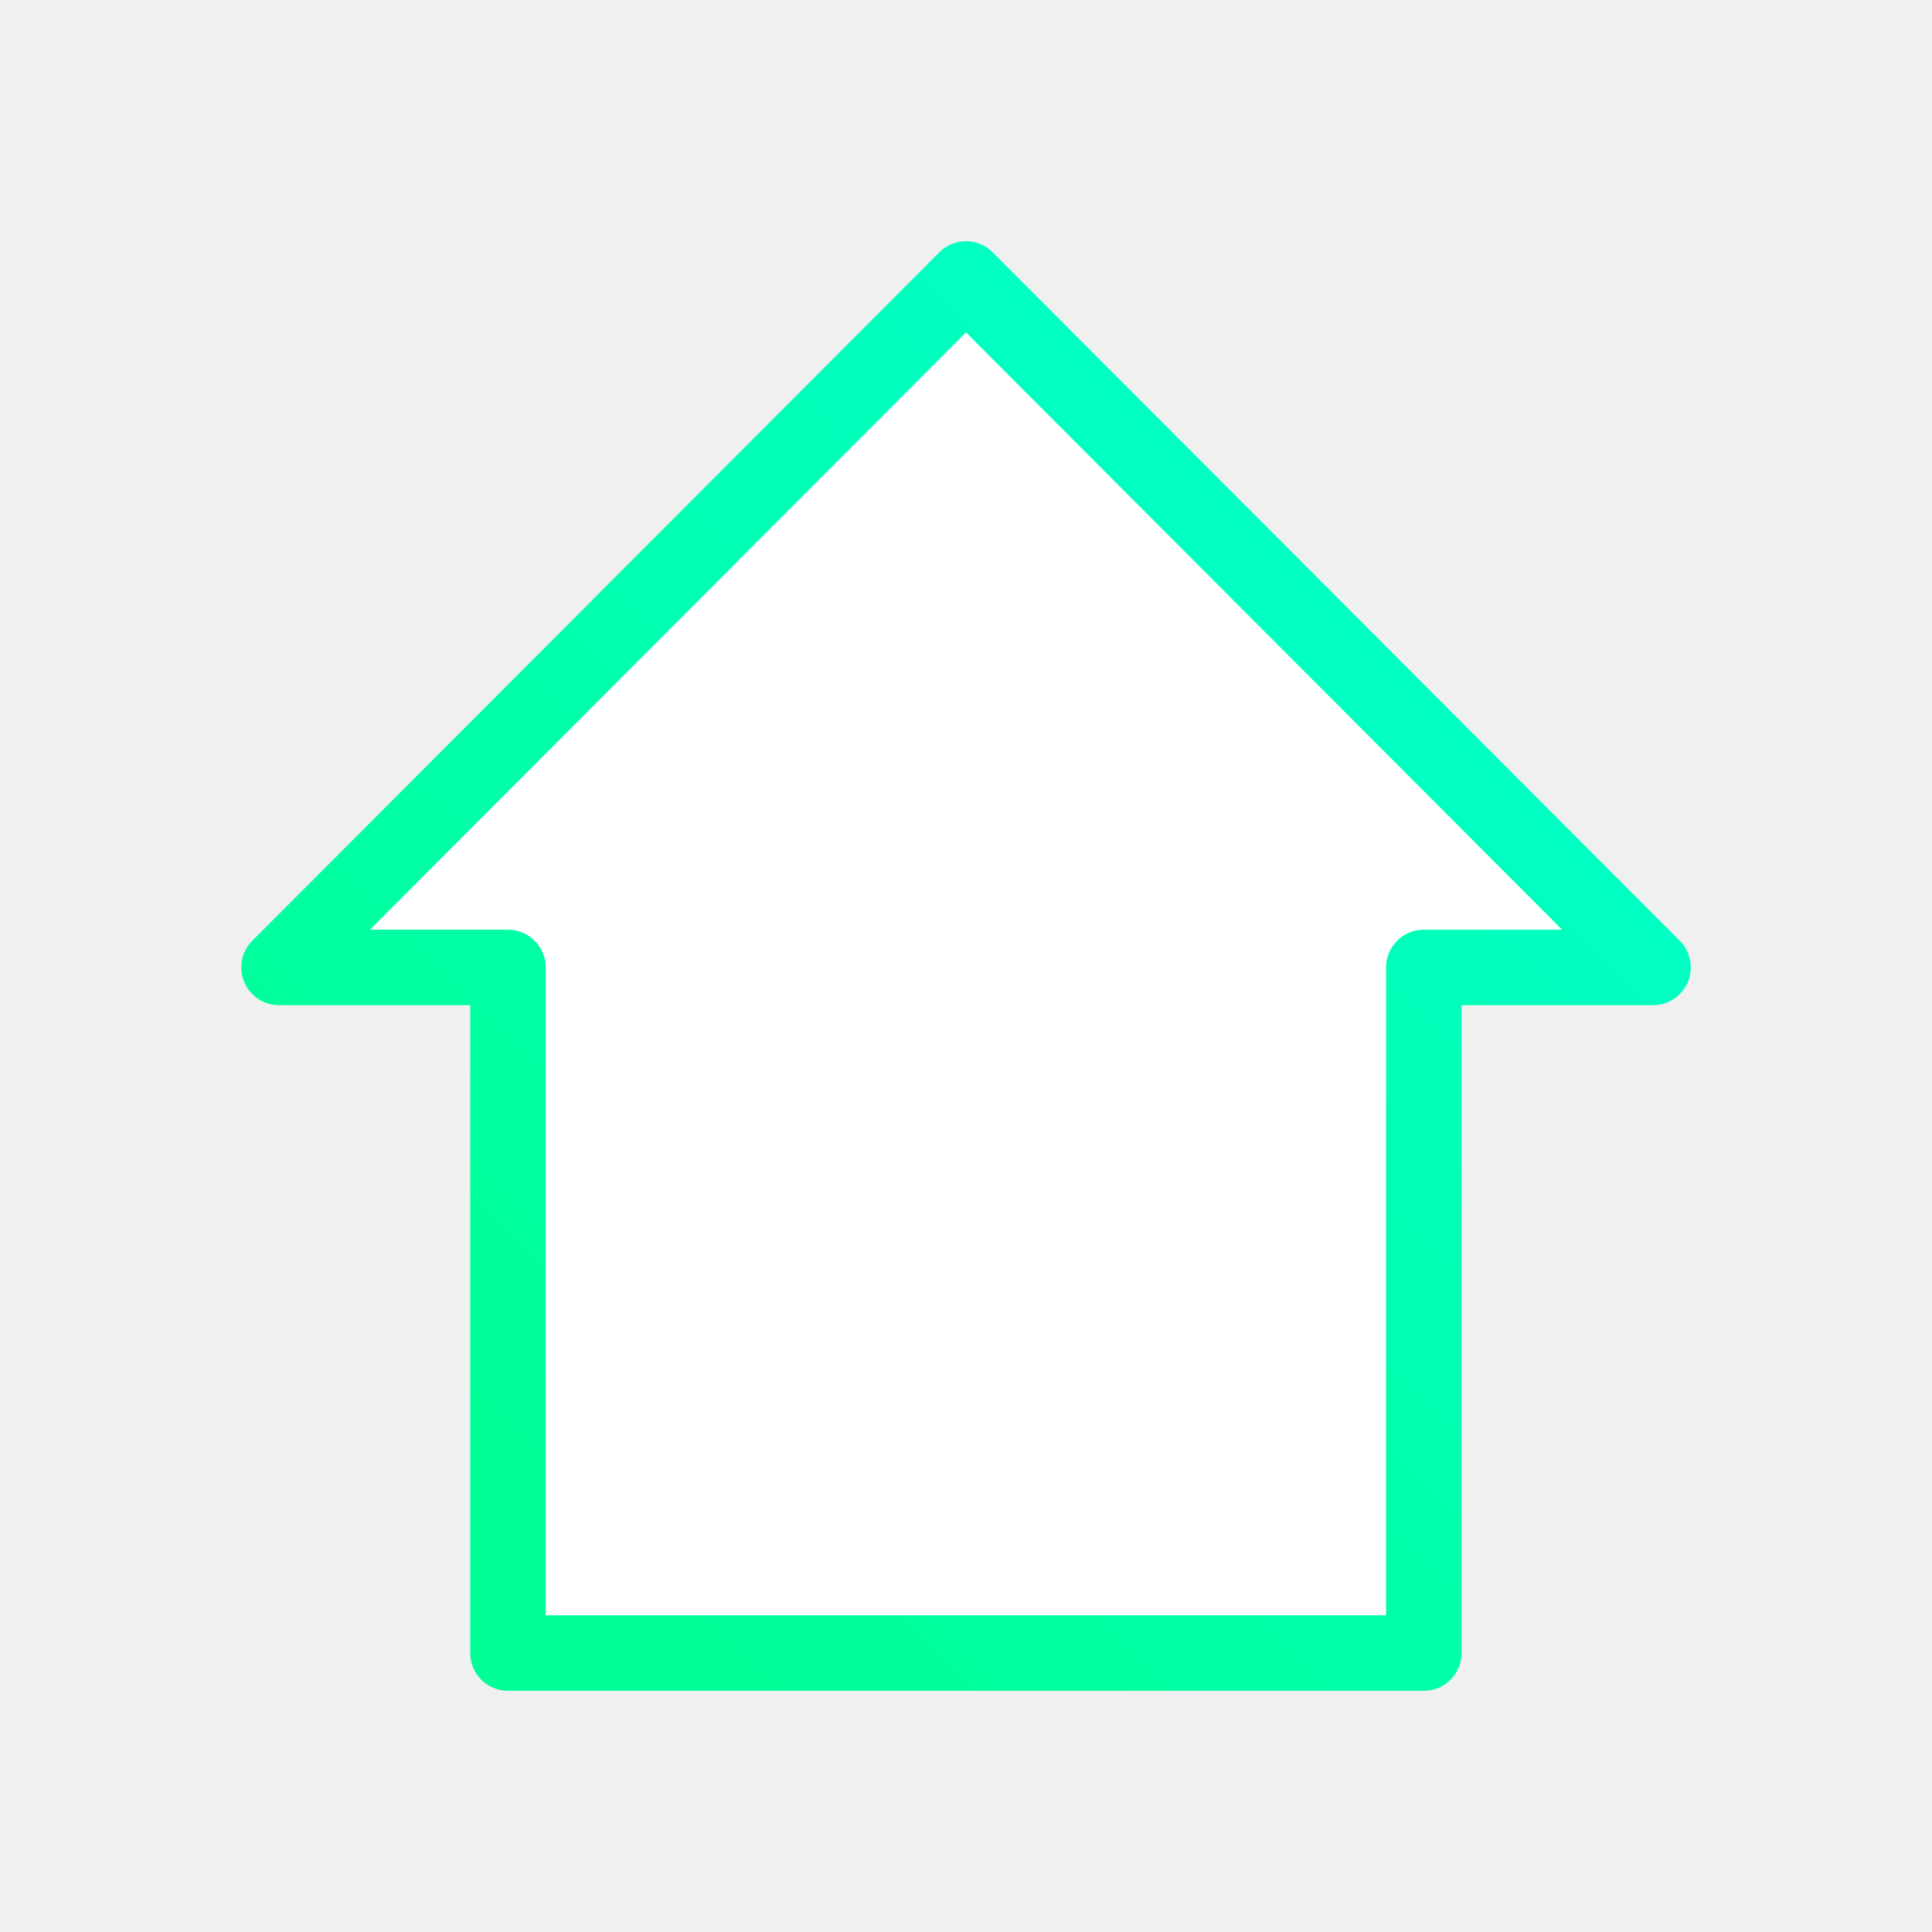
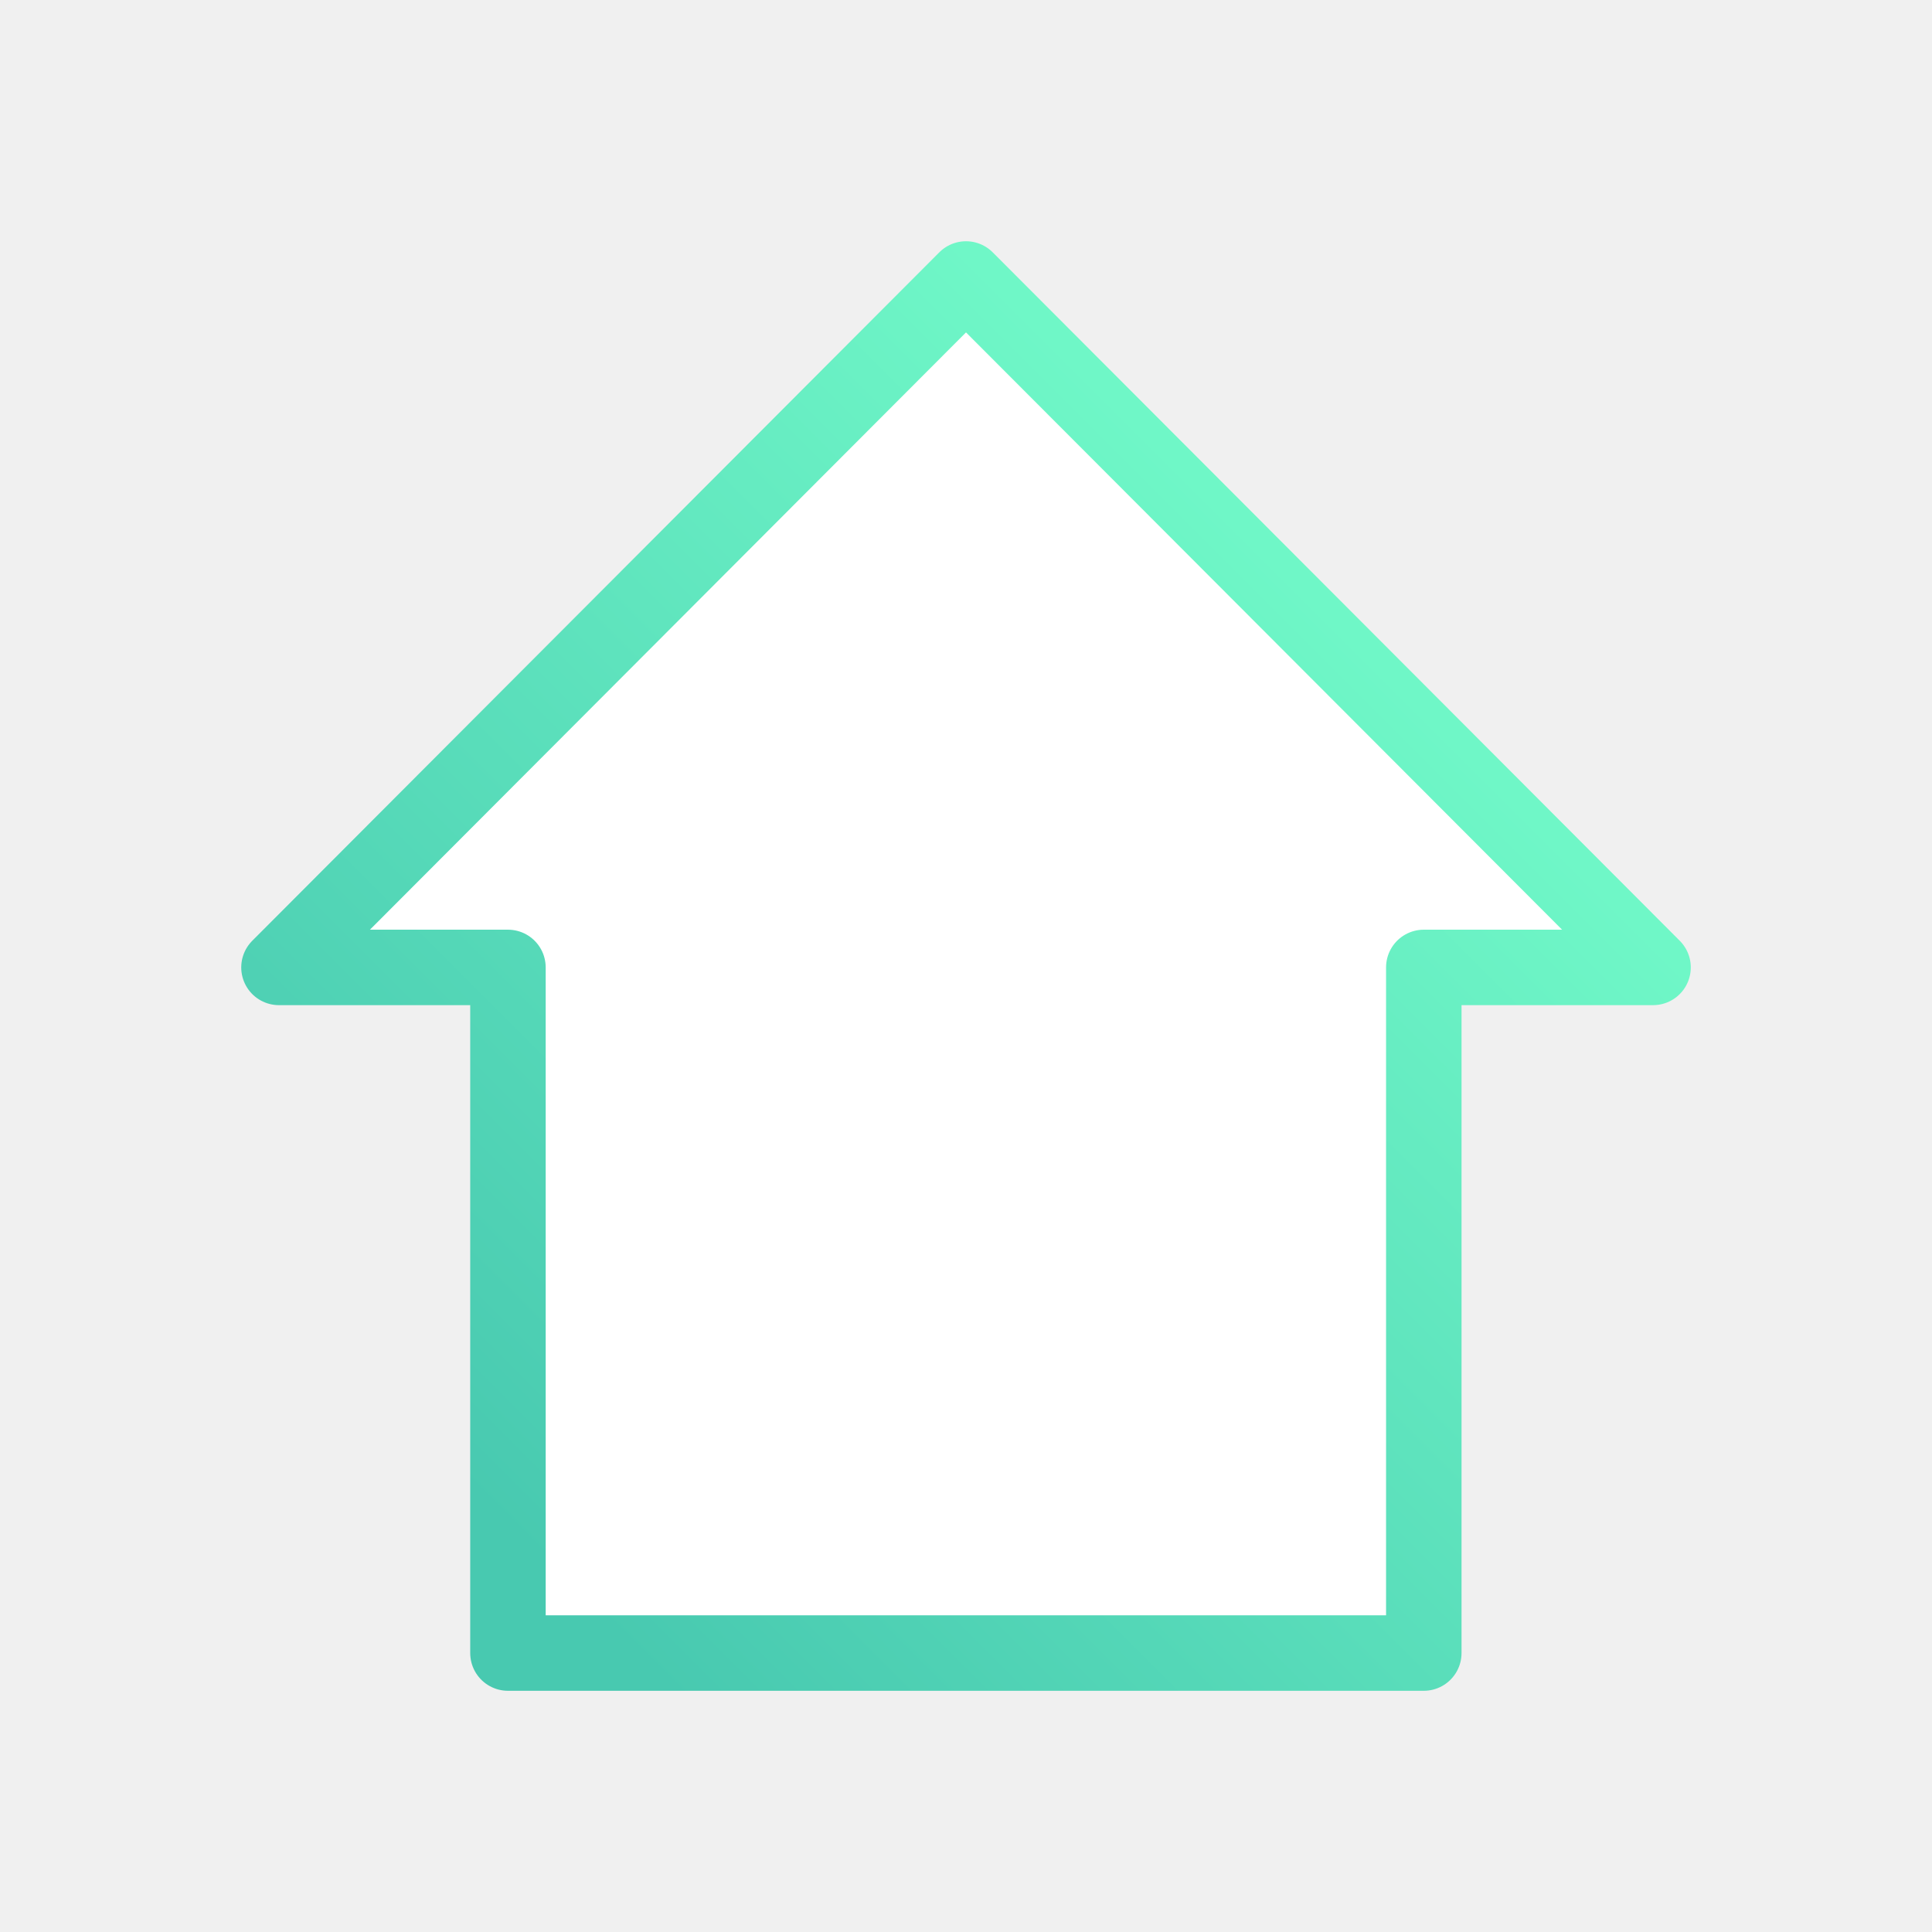
<svg xmlns="http://www.w3.org/2000/svg" xmlns:xlink="http://www.w3.org/1999/xlink" width="512mm" height="512mm" viewBox="0 0 512 512" version="1.1" id="svg1">
  <defs id="defs1">
-     <linearGradient id="linearGradient1">
-       <stop style="stop-color:#00ff96;stop-opacity:1;" offset="0" id="stop1" />
-       <stop style="stop-color:#00ffc8;stop-opacity:1;" offset="1" id="stop2" />
+     <linearGradient id="linearGradient3">
+       <stop style="stop-color:#48c9b0;stop-opacity:1;" offset="0" id="stop3" />
+       <stop style="stop-color:#76ffcb;stop-opacity:1;" offset="1" id="stop4" />
    </linearGradient>
-     <linearGradient xlink:href="#linearGradient1" id="linearGradient2" x1="120.244" y1="391.364" x2="391.816" y2="119.792" gradientUnits="userSpaceOnUse" gradientTransform="matrix(0.9481431,0,0,0.9462305,13.24916,14.16862)" />
+     <linearGradient xlink:href="#linearGradient3" id="linearGradient4" x1="120.187" y1="391.82" x2="391.817" y2="120.19" gradientUnits="userSpaceOnUse" />
+     <linearGradient xlink:href="#linearGradient3" id="linearGradient5" gradientUnits="userSpaceOnUse" x1="120.187" y1="391.82" x2="391.817" y2="120.19" />
  </defs>
-   <g id="layer1">
-     <path id="rect1" style="fill:#ffffff;fill-opacity:1;stroke:url(#linearGradient2);stroke-width:20;stroke-linecap:round;stroke-linejoin:round;stroke-dasharray:none;paint-order:normal" d="M 256.002,73.934 73.93,256.376 h 60.683 v 181.699 h 242.708 V 256.376 h 60.754 z" />
+   <g id="layer1" style="stroke:url(#linearGradient4)">
+     <path id="rect1" style="fill:#ffffff;fill-opacity:1;stroke:url(#linearGradient5);stroke-width:20;stroke-linecap:round;stroke-linejoin:round;stroke-dasharray:none;paint-order:normal" d="M 256.002,73.934 73.93,256.376 h 60.683 v 181.699 h 242.708 V 256.376 h 60.754 z" />
  </g>
</svg>
